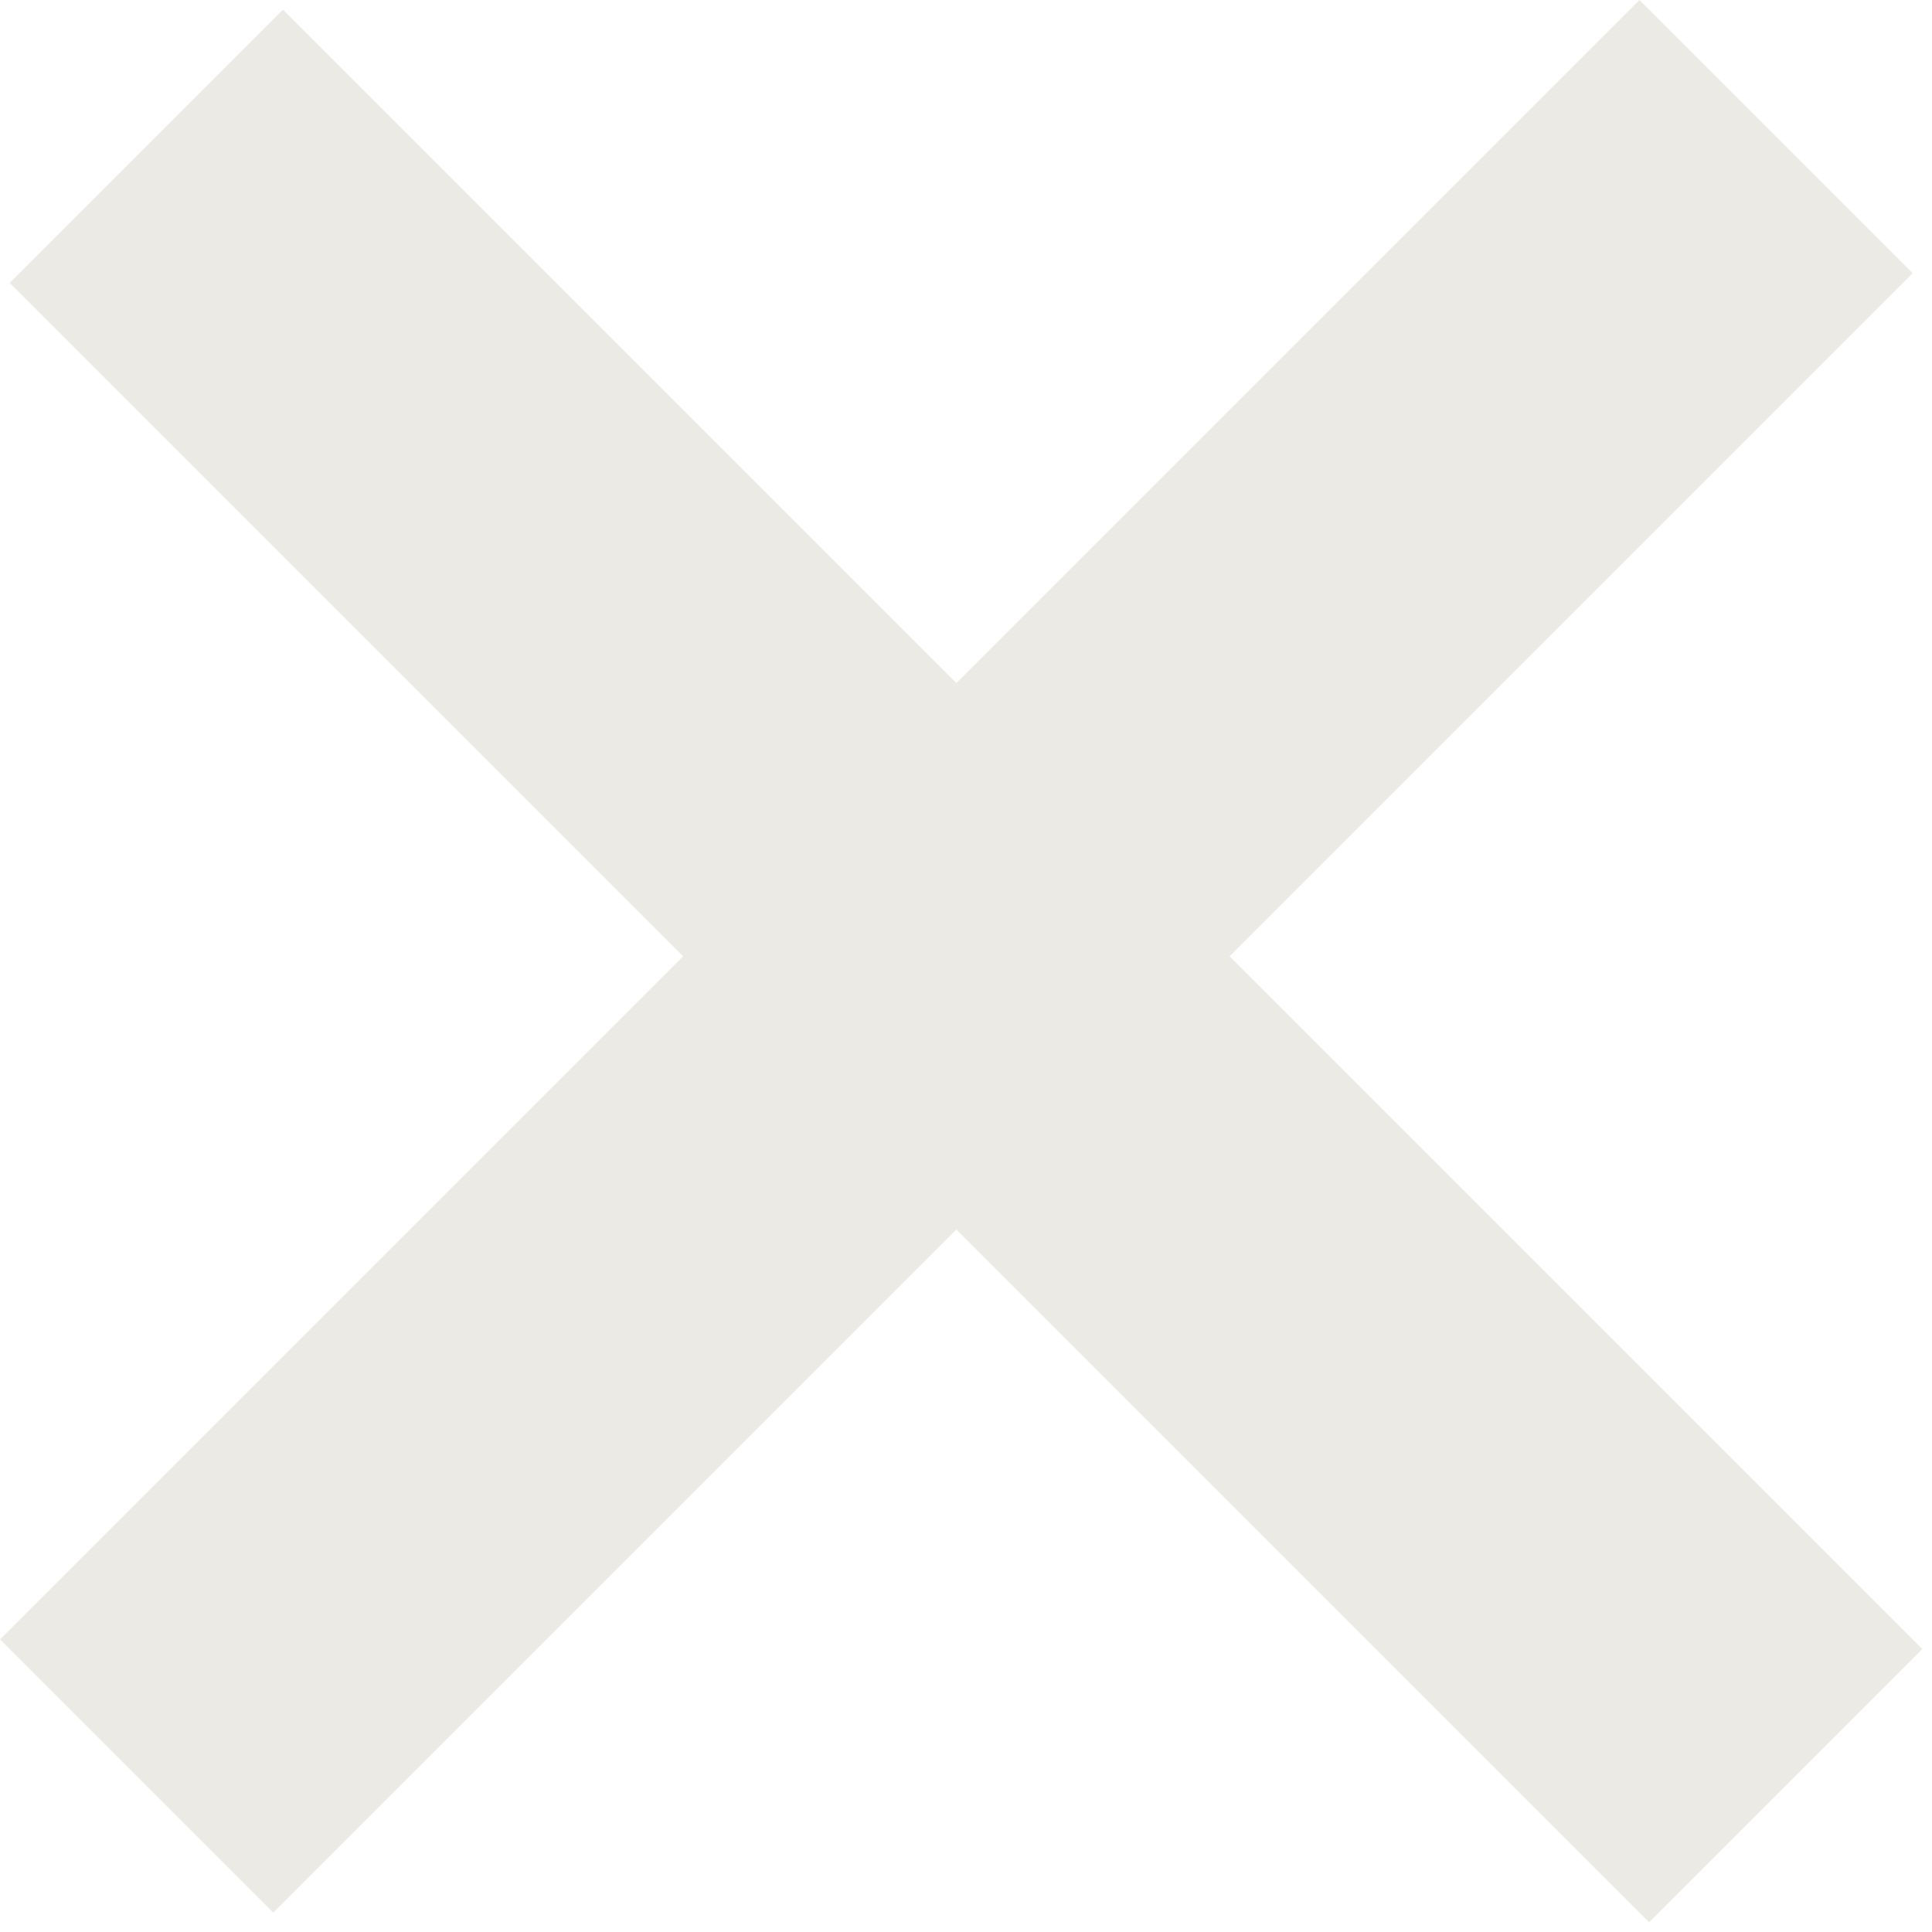
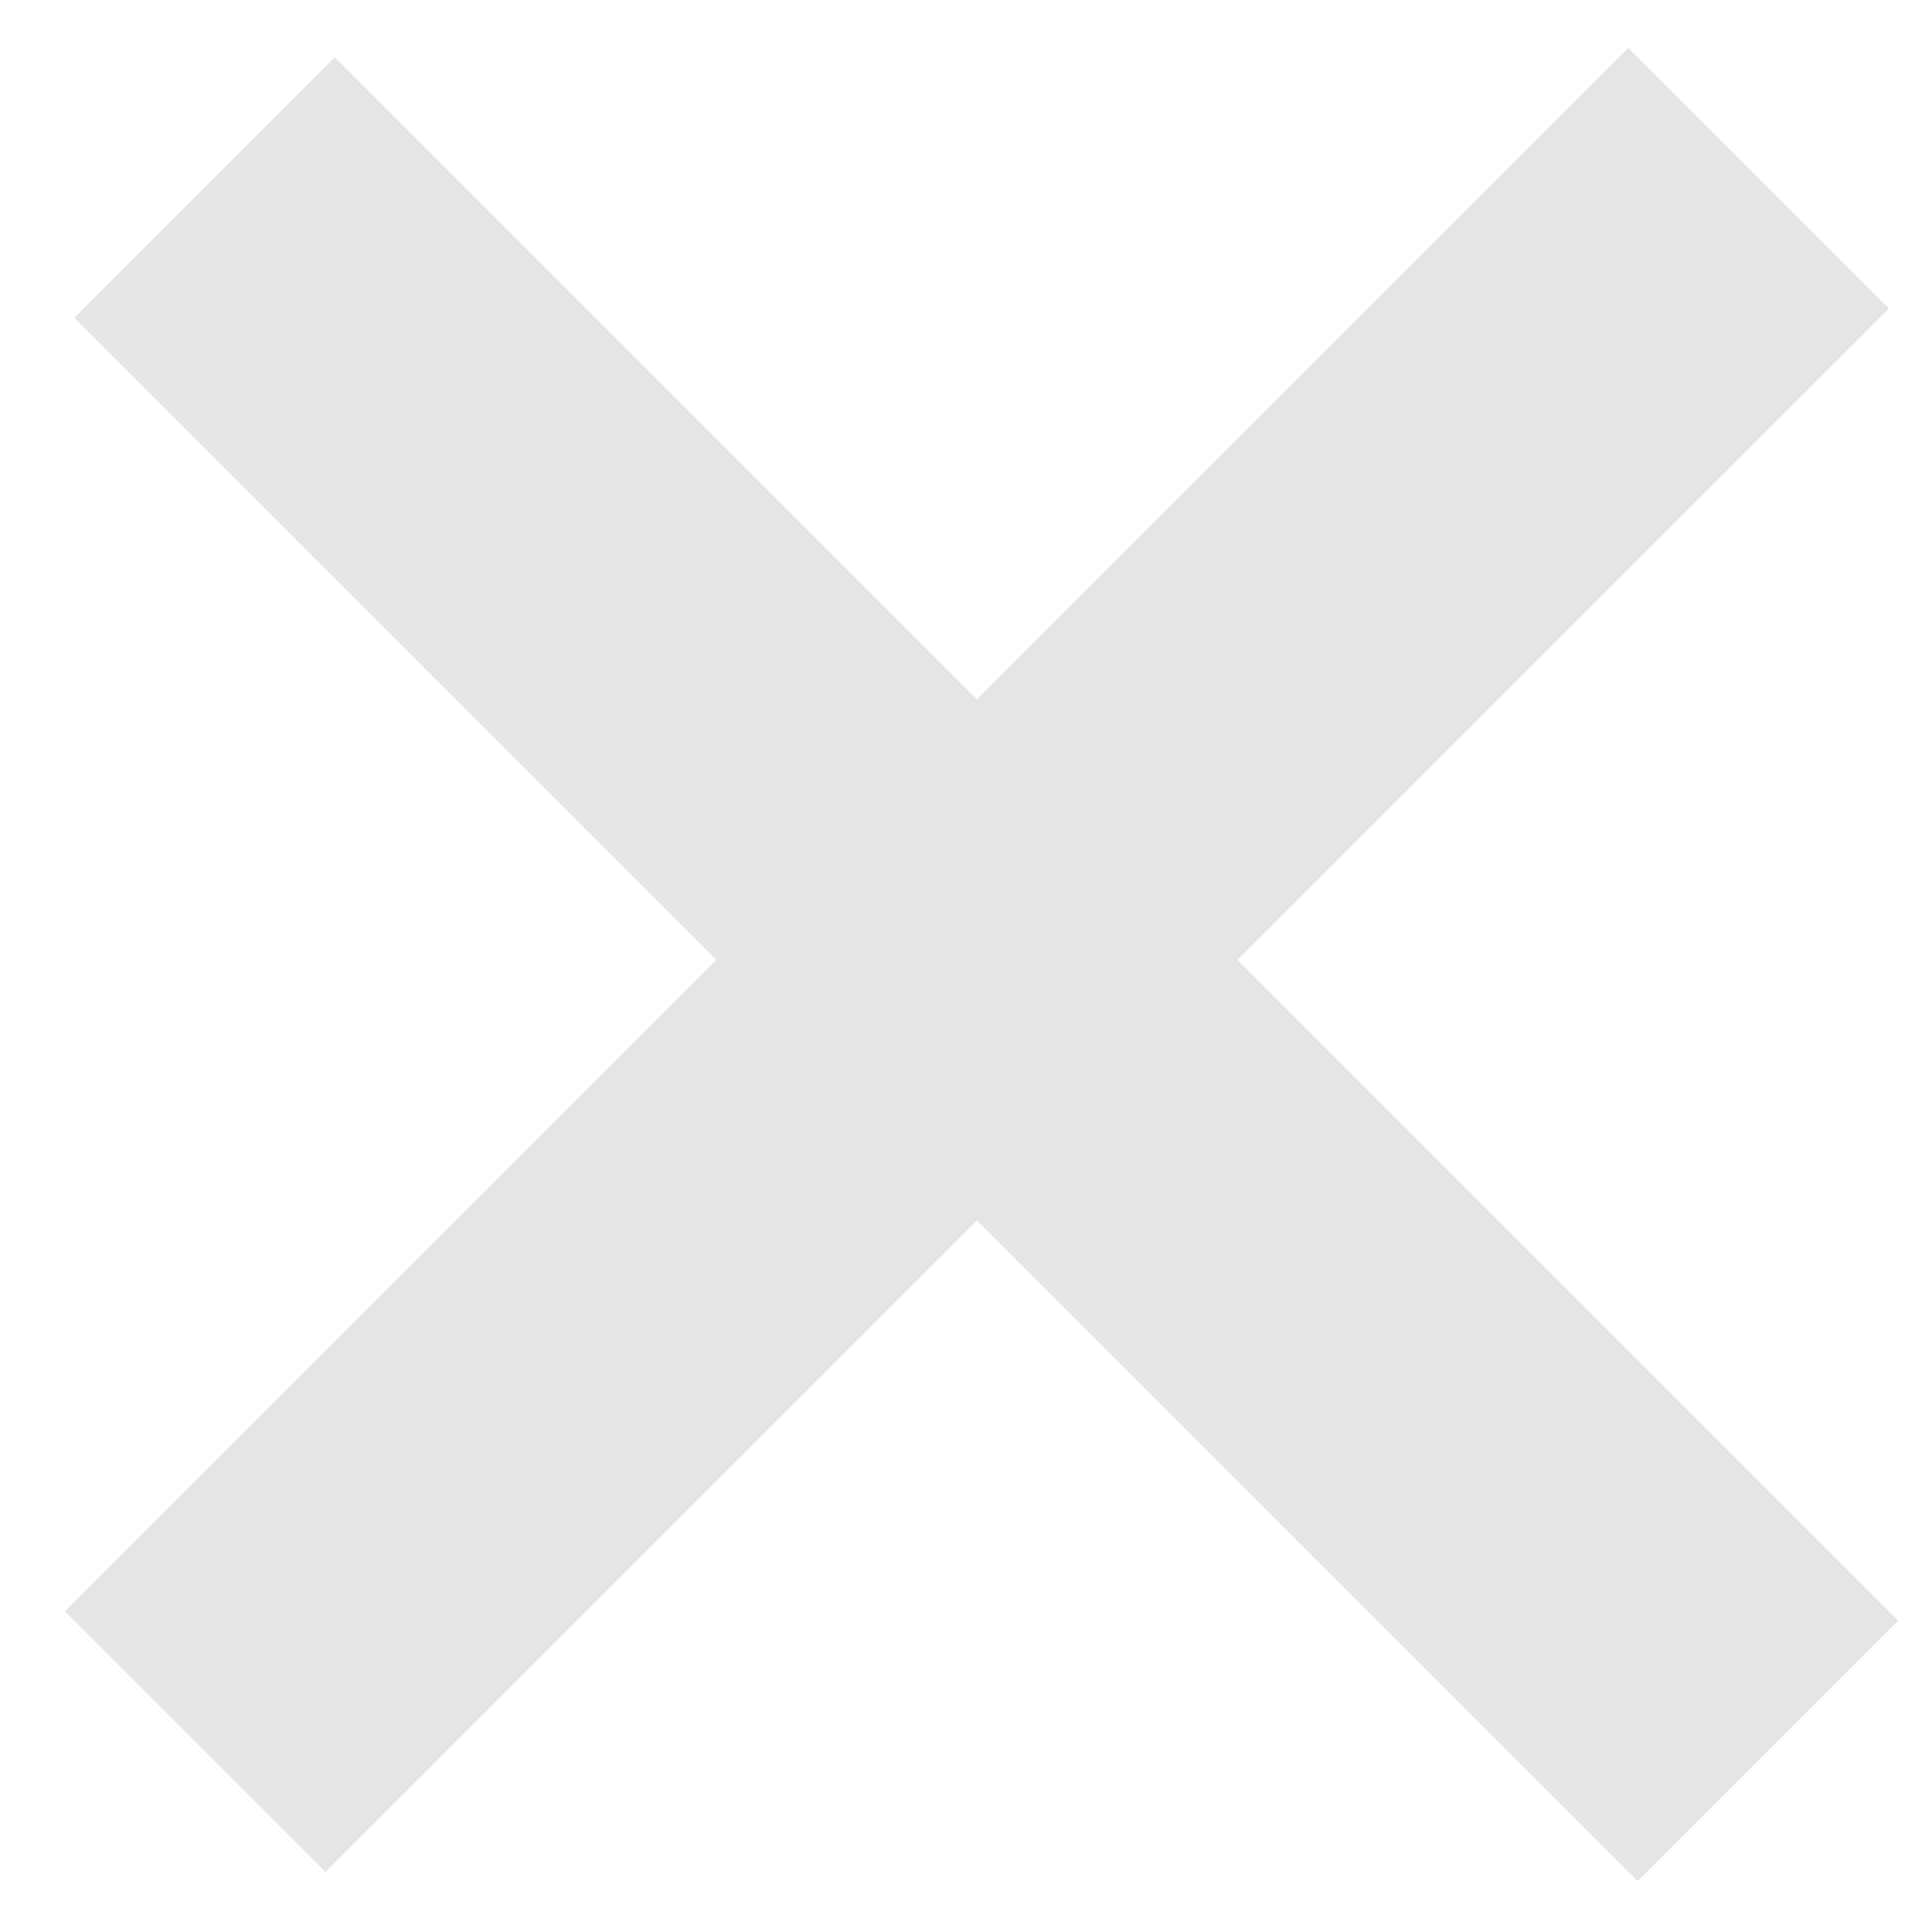
- <svg xmlns="http://www.w3.org/2000/svg" width="20" height="20" viewBox="0 0 20 20" fill="none">
-   <rect x="0.101" y="2.929" width="4" height="24" transform="rotate(-45 0.100586 2.92894)" fill="#EBEAE4" />
-   <rect x="16.971" width="4" height="24" transform="rotate(45 16.9707 0)" fill="#EBEAE4" />
+ <svg xmlns="http://www.w3.org/2000/svg" width="29" height="29" viewBox="0 0 29 29" fill="none">
+   <rect x="1.115" y="4.769" width="5.531" height="33.188" transform="rotate(-45 1.11523 4.76895)" fill="#E5E5E5" />
+   <rect x="24.443" y="0.719" width="5.531" height="33.188" transform="rotate(45 24.4434 0.71875)" fill="#E5E5E5" />
</svg>
